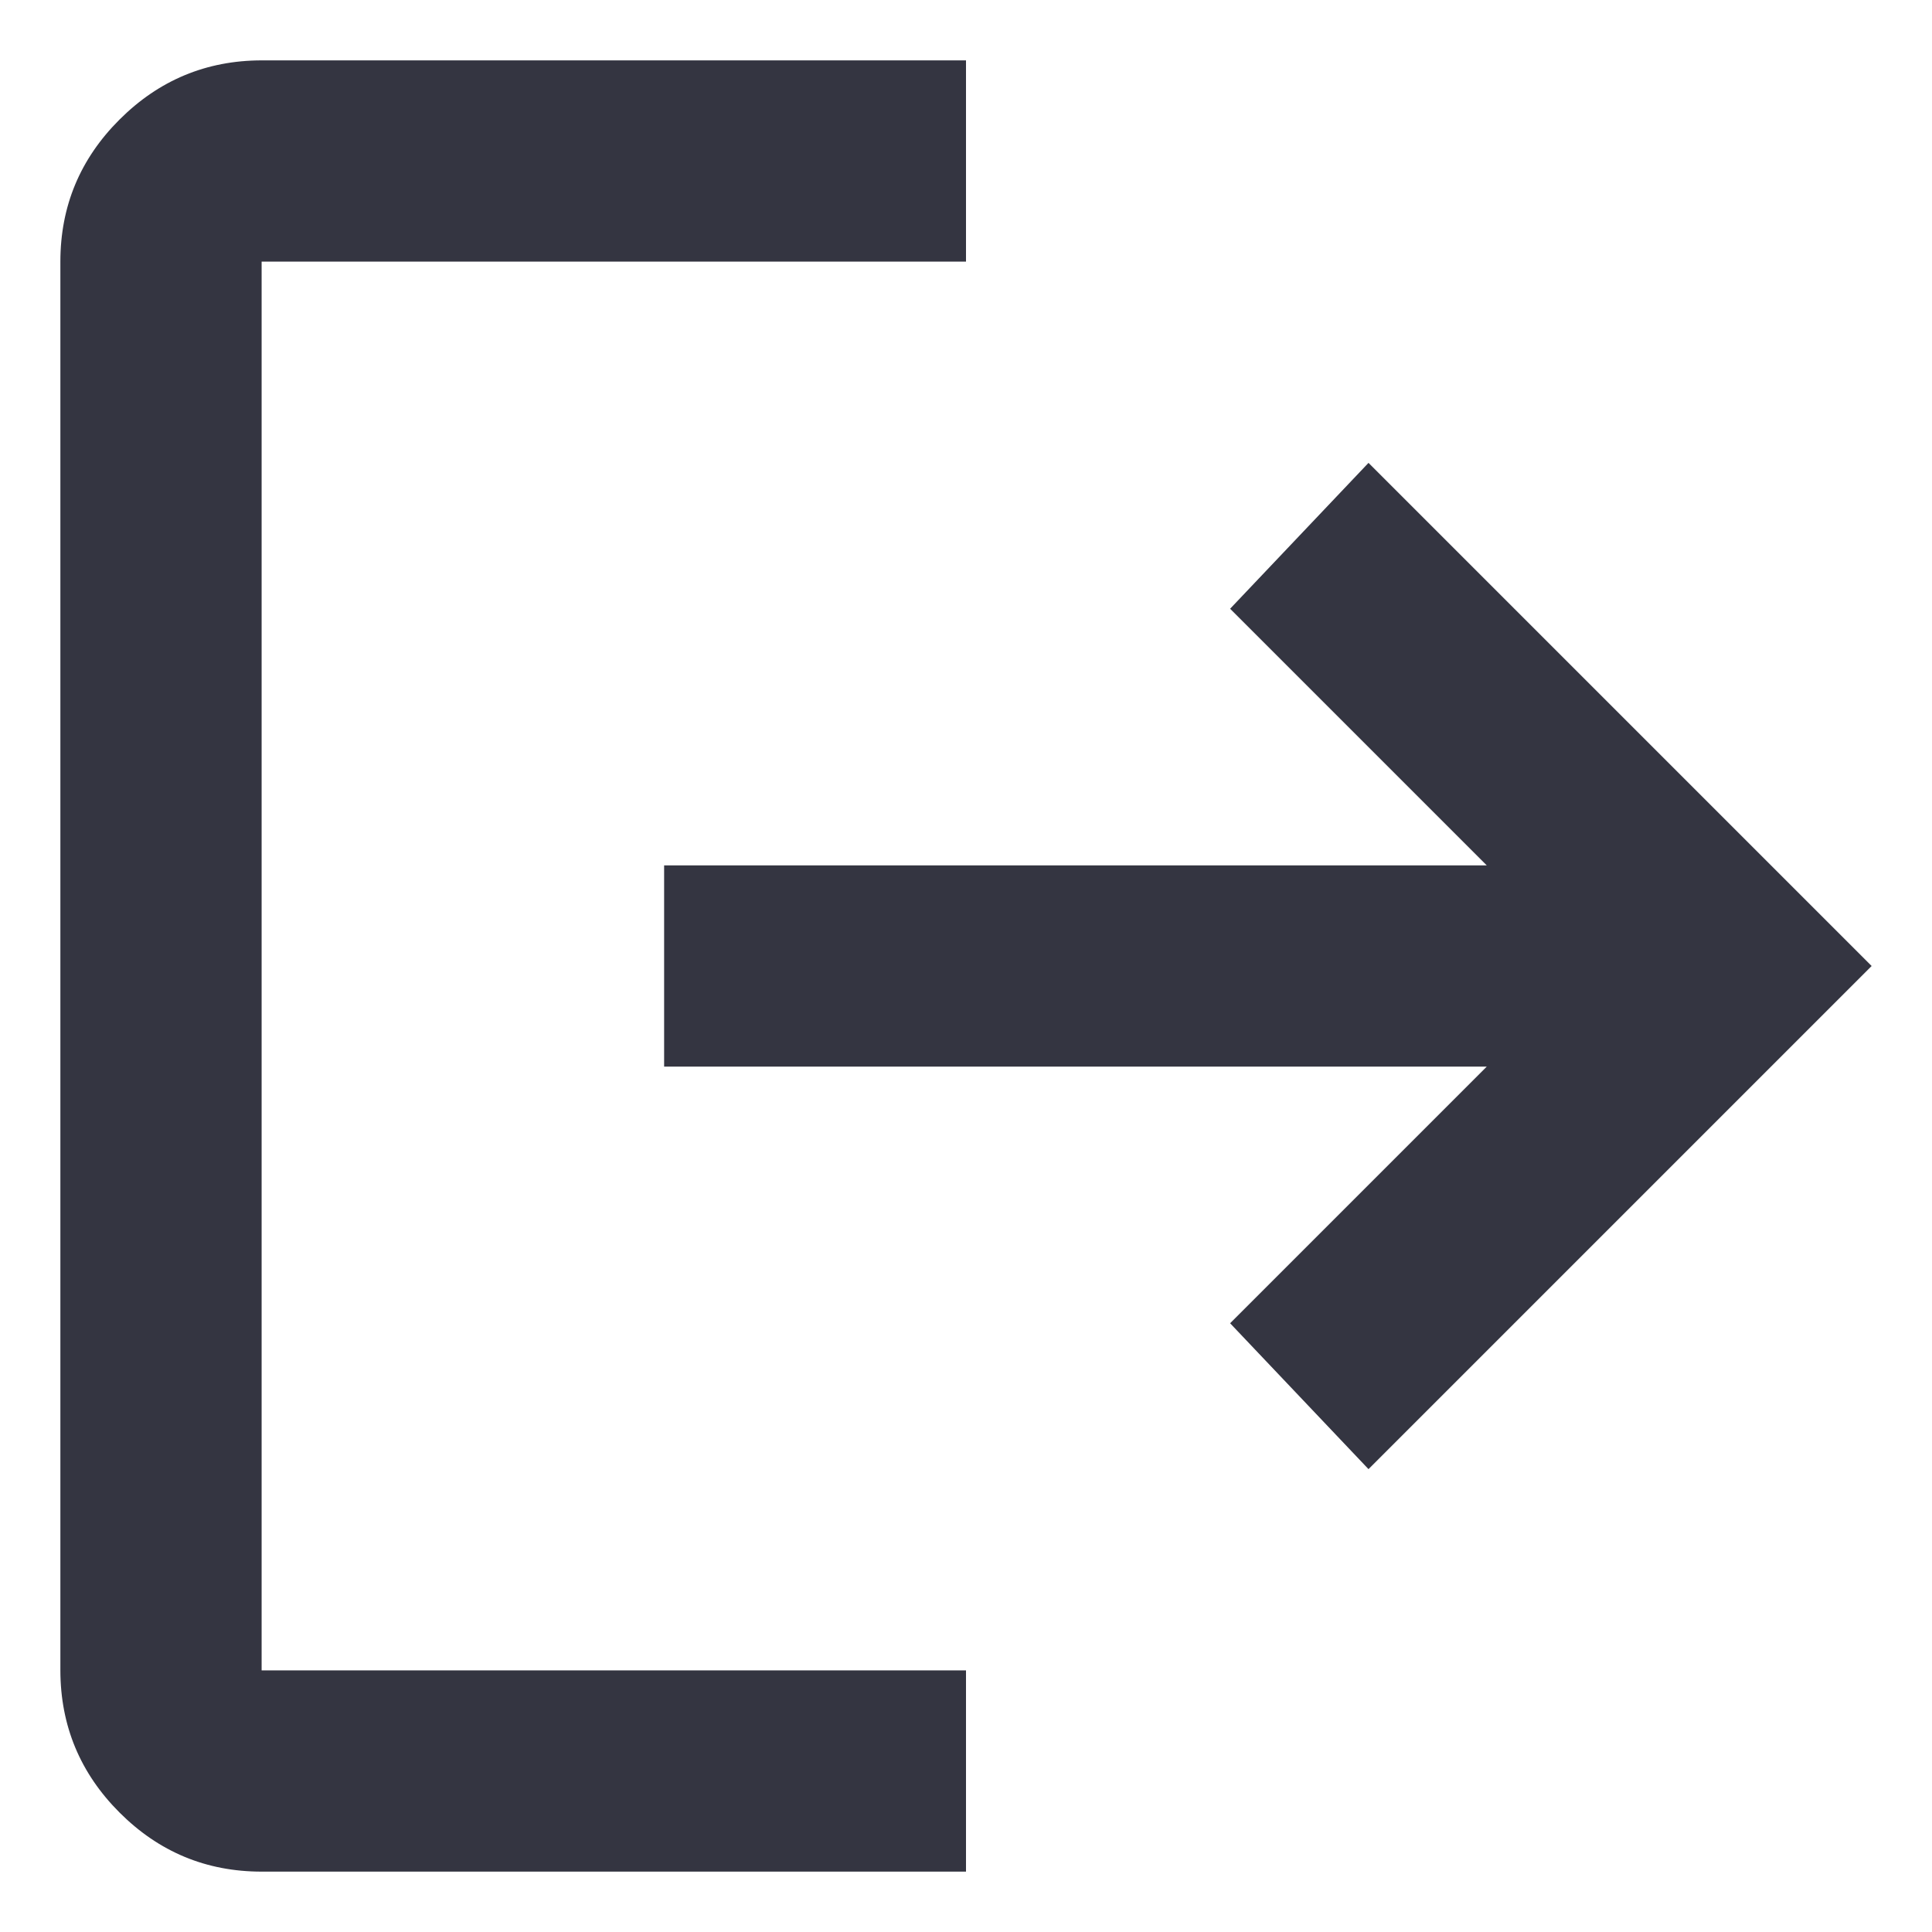
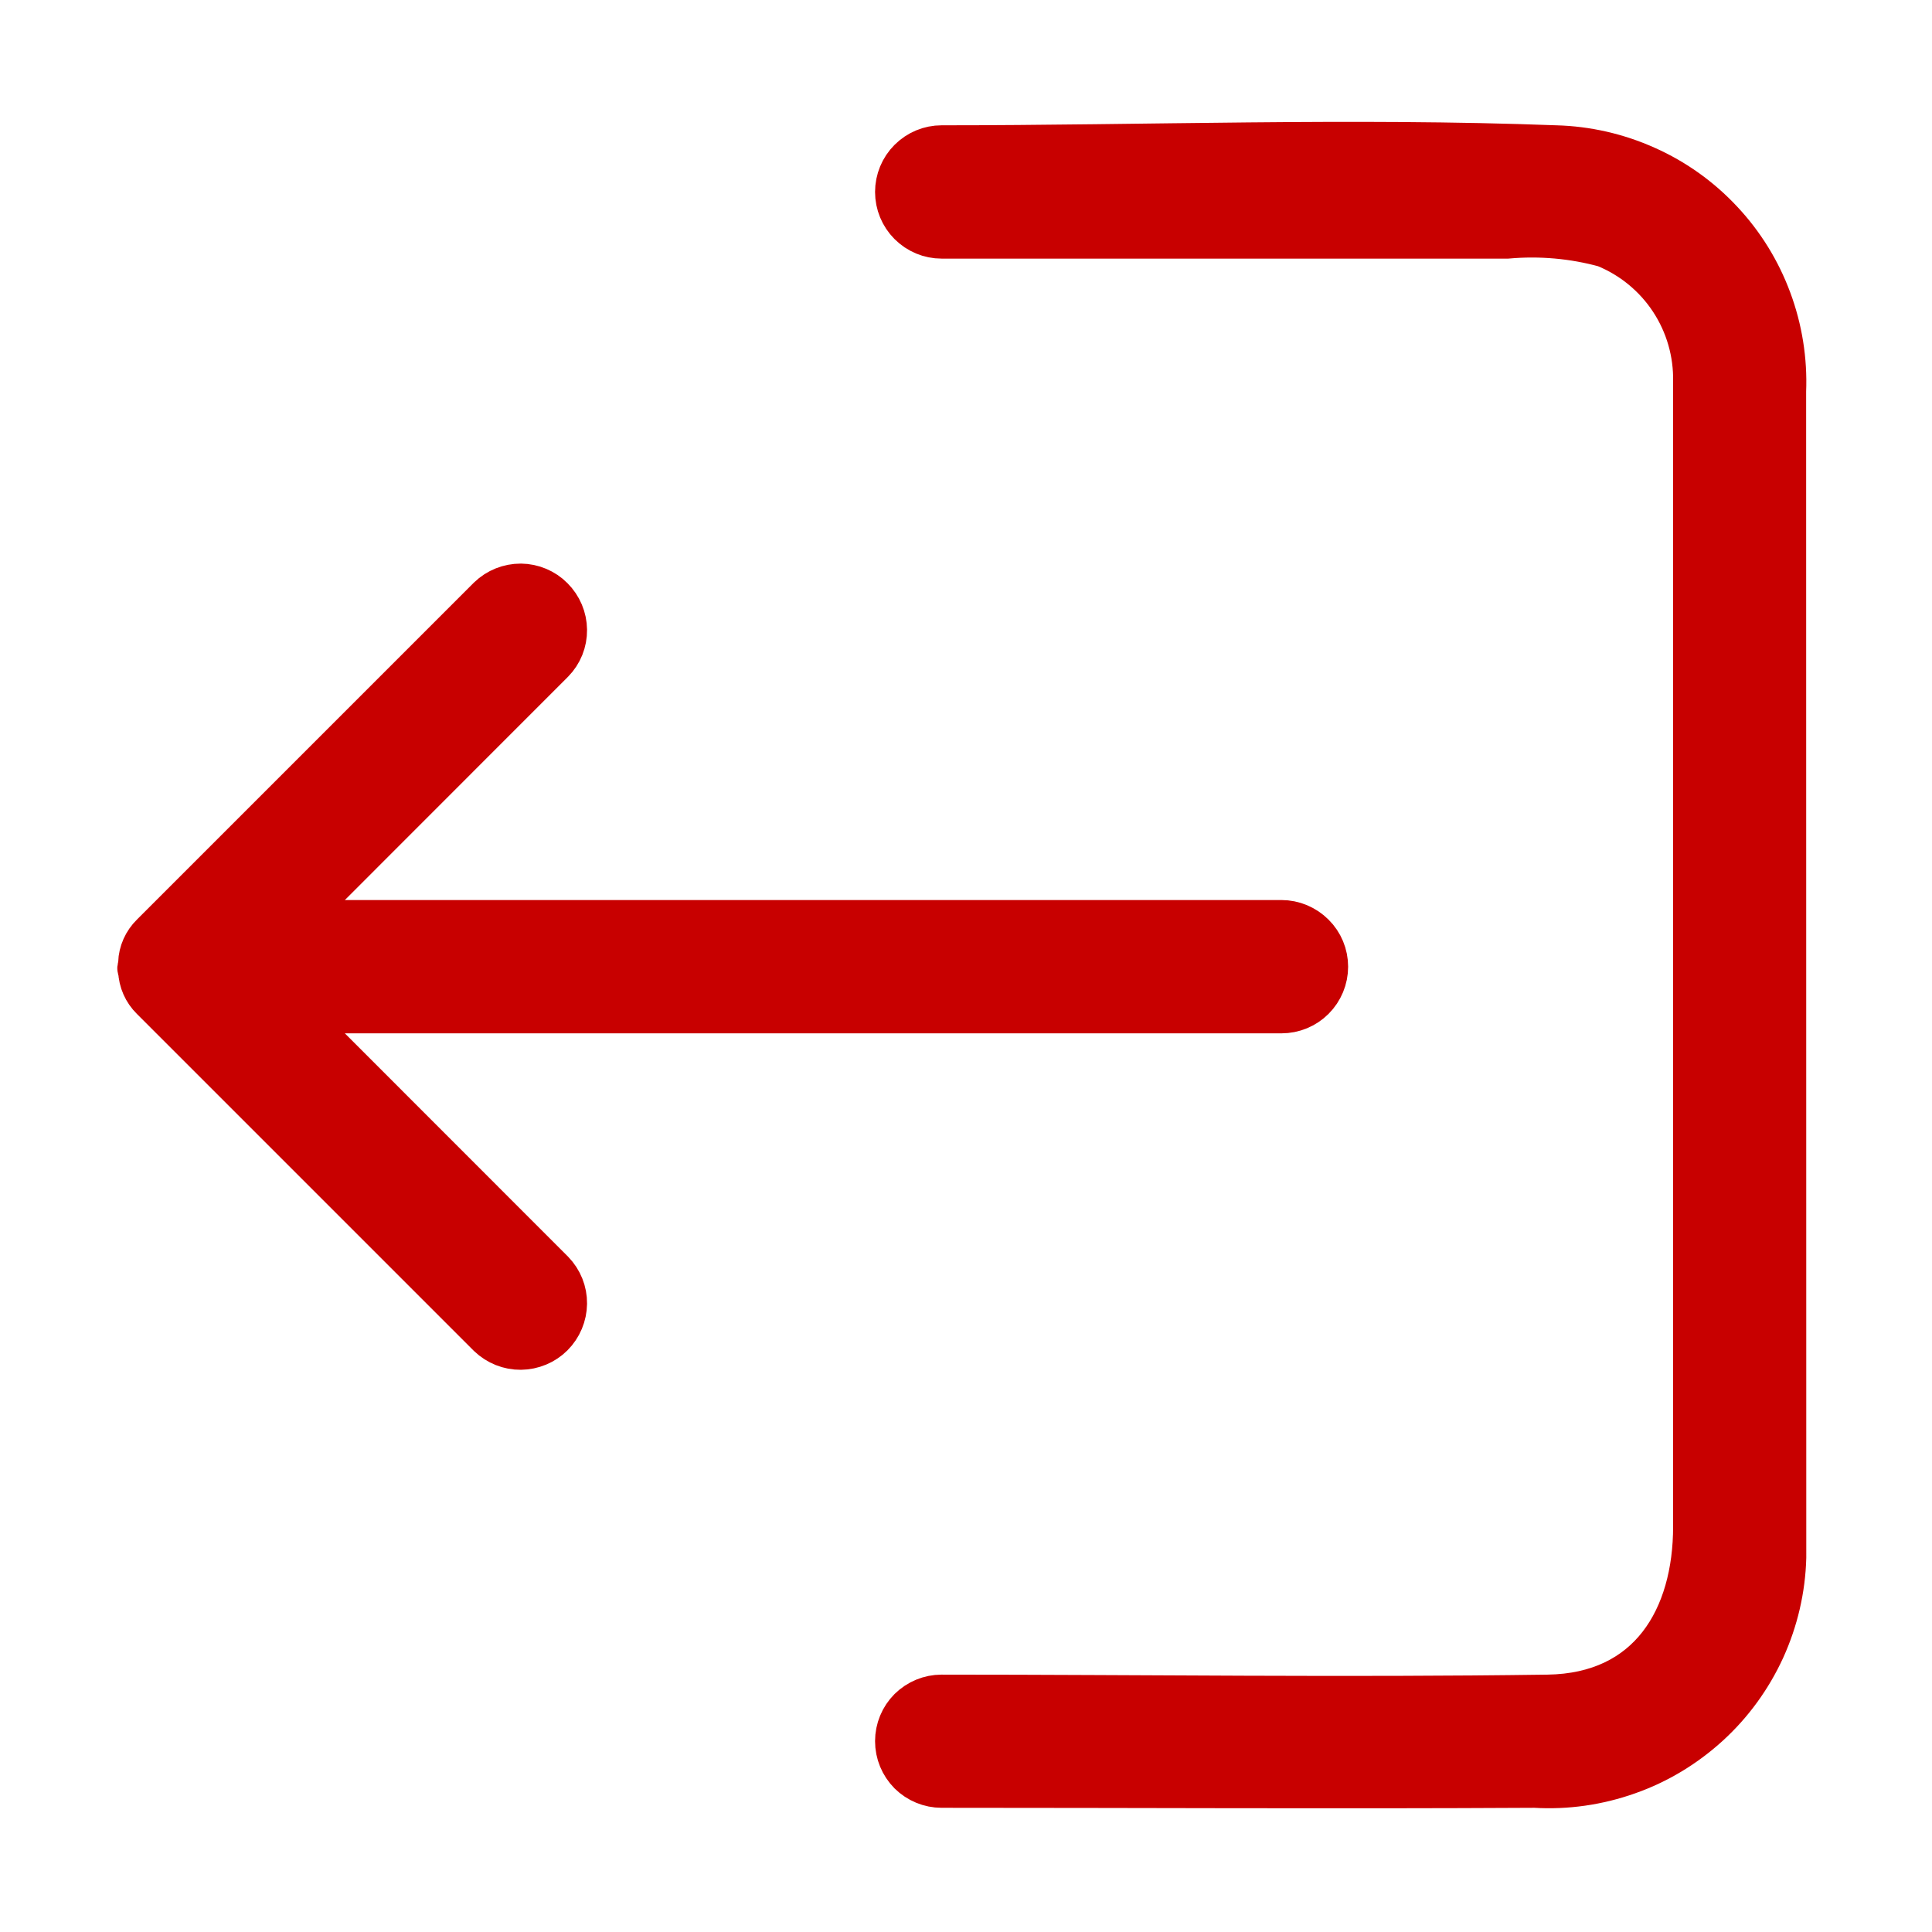
- <svg xmlns="http://www.w3.org/2000/svg" width="24" height="24" viewBox="0 0 24 24" fill="none">
-   <path d="M3.25 23.25C2.562 23.25 1.974 23.005 1.485 22.516C0.996 22.027 0.751 21.438 0.75 20.75V3.25C0.75 2.562 0.995 1.974 1.485 1.485C1.975 0.996 2.563 0.751 3.25 0.75H12V3.25H3.25V20.75H12V23.25H3.25ZM17 18.25L15.281 16.438L18.469 13.25H8.25V10.75H18.469L15.281 7.562L17 5.75L23.25 12L17 18.25Z" fill="#343541" />
+ <svg xmlns="http://www.w3.org/2000/svg" width="14" height="14" viewBox="0 0 14 14" fill="none">
+   <path d="M12.939 11.286C12.933 11.516 12.88 11.742 12.785 11.951C12.689 12.16 12.553 12.348 12.383 12.503C12.213 12.658 12.015 12.778 11.798 12.854C11.581 12.931 11.352 12.964 11.122 12.95C9.689 12.958 8.256 12.95 6.823 12.95C6.735 12.95 6.651 12.915 6.588 12.853C6.526 12.79 6.491 12.706 6.491 12.617C6.491 12.529 6.526 12.444 6.588 12.382C6.651 12.32 6.735 12.285 6.823 12.285C8.288 12.285 9.752 12.306 11.216 12.285C11.953 12.274 12.274 11.72 12.274 11.061V2.767C12.278 2.557 12.219 2.352 12.104 2.177C11.989 2.002 11.823 1.866 11.629 1.787C11.4 1.724 11.16 1.703 10.923 1.724H6.823C6.735 1.724 6.651 1.689 6.588 1.626C6.526 1.564 6.491 1.479 6.491 1.391C6.491 1.303 6.526 1.218 6.588 1.156C6.651 1.093 6.735 1.058 6.823 1.058C8.304 1.058 9.795 1.002 11.274 1.058C11.5 1.064 11.723 1.115 11.93 1.208C12.137 1.3 12.323 1.433 12.478 1.599C12.633 1.764 12.753 1.958 12.832 2.171C12.911 2.383 12.947 2.609 12.938 2.835L12.939 11.286Z" fill="#C80000" stroke="#C80000" stroke-width="0.3" />
+   <path d="M1.098 6.77C1.042 6.825 1.009 6.899 1.006 6.977C1.007 6.987 1.006 6.996 1.002 7.006C0.997 7.021 1.002 7.024 1.006 7.033C1.009 7.112 1.042 7.186 1.098 7.241L3.54 9.683C3.603 9.743 3.687 9.777 3.774 9.776C3.861 9.775 3.945 9.74 4.006 9.679C4.068 9.617 4.103 9.533 4.104 9.446C4.105 9.359 4.071 9.275 4.01 9.212L2.137 7.338H9.286C9.374 7.338 9.459 7.303 9.521 7.241C9.584 7.178 9.619 7.093 9.619 7.005C9.619 6.917 9.584 6.832 9.521 6.77C9.459 6.708 9.374 6.672 9.286 6.672H2.137L4.01 4.798C4.071 4.736 4.105 4.652 4.104 4.564C4.103 4.477 4.068 4.394 4.006 4.332C3.945 4.27 3.861 4.235 3.774 4.234C3.687 4.234 3.603 4.267 3.54 4.328L1.098 6.77Z" fill="#C80000" stroke="#C80000" stroke-width="0.3" />
</svg>
